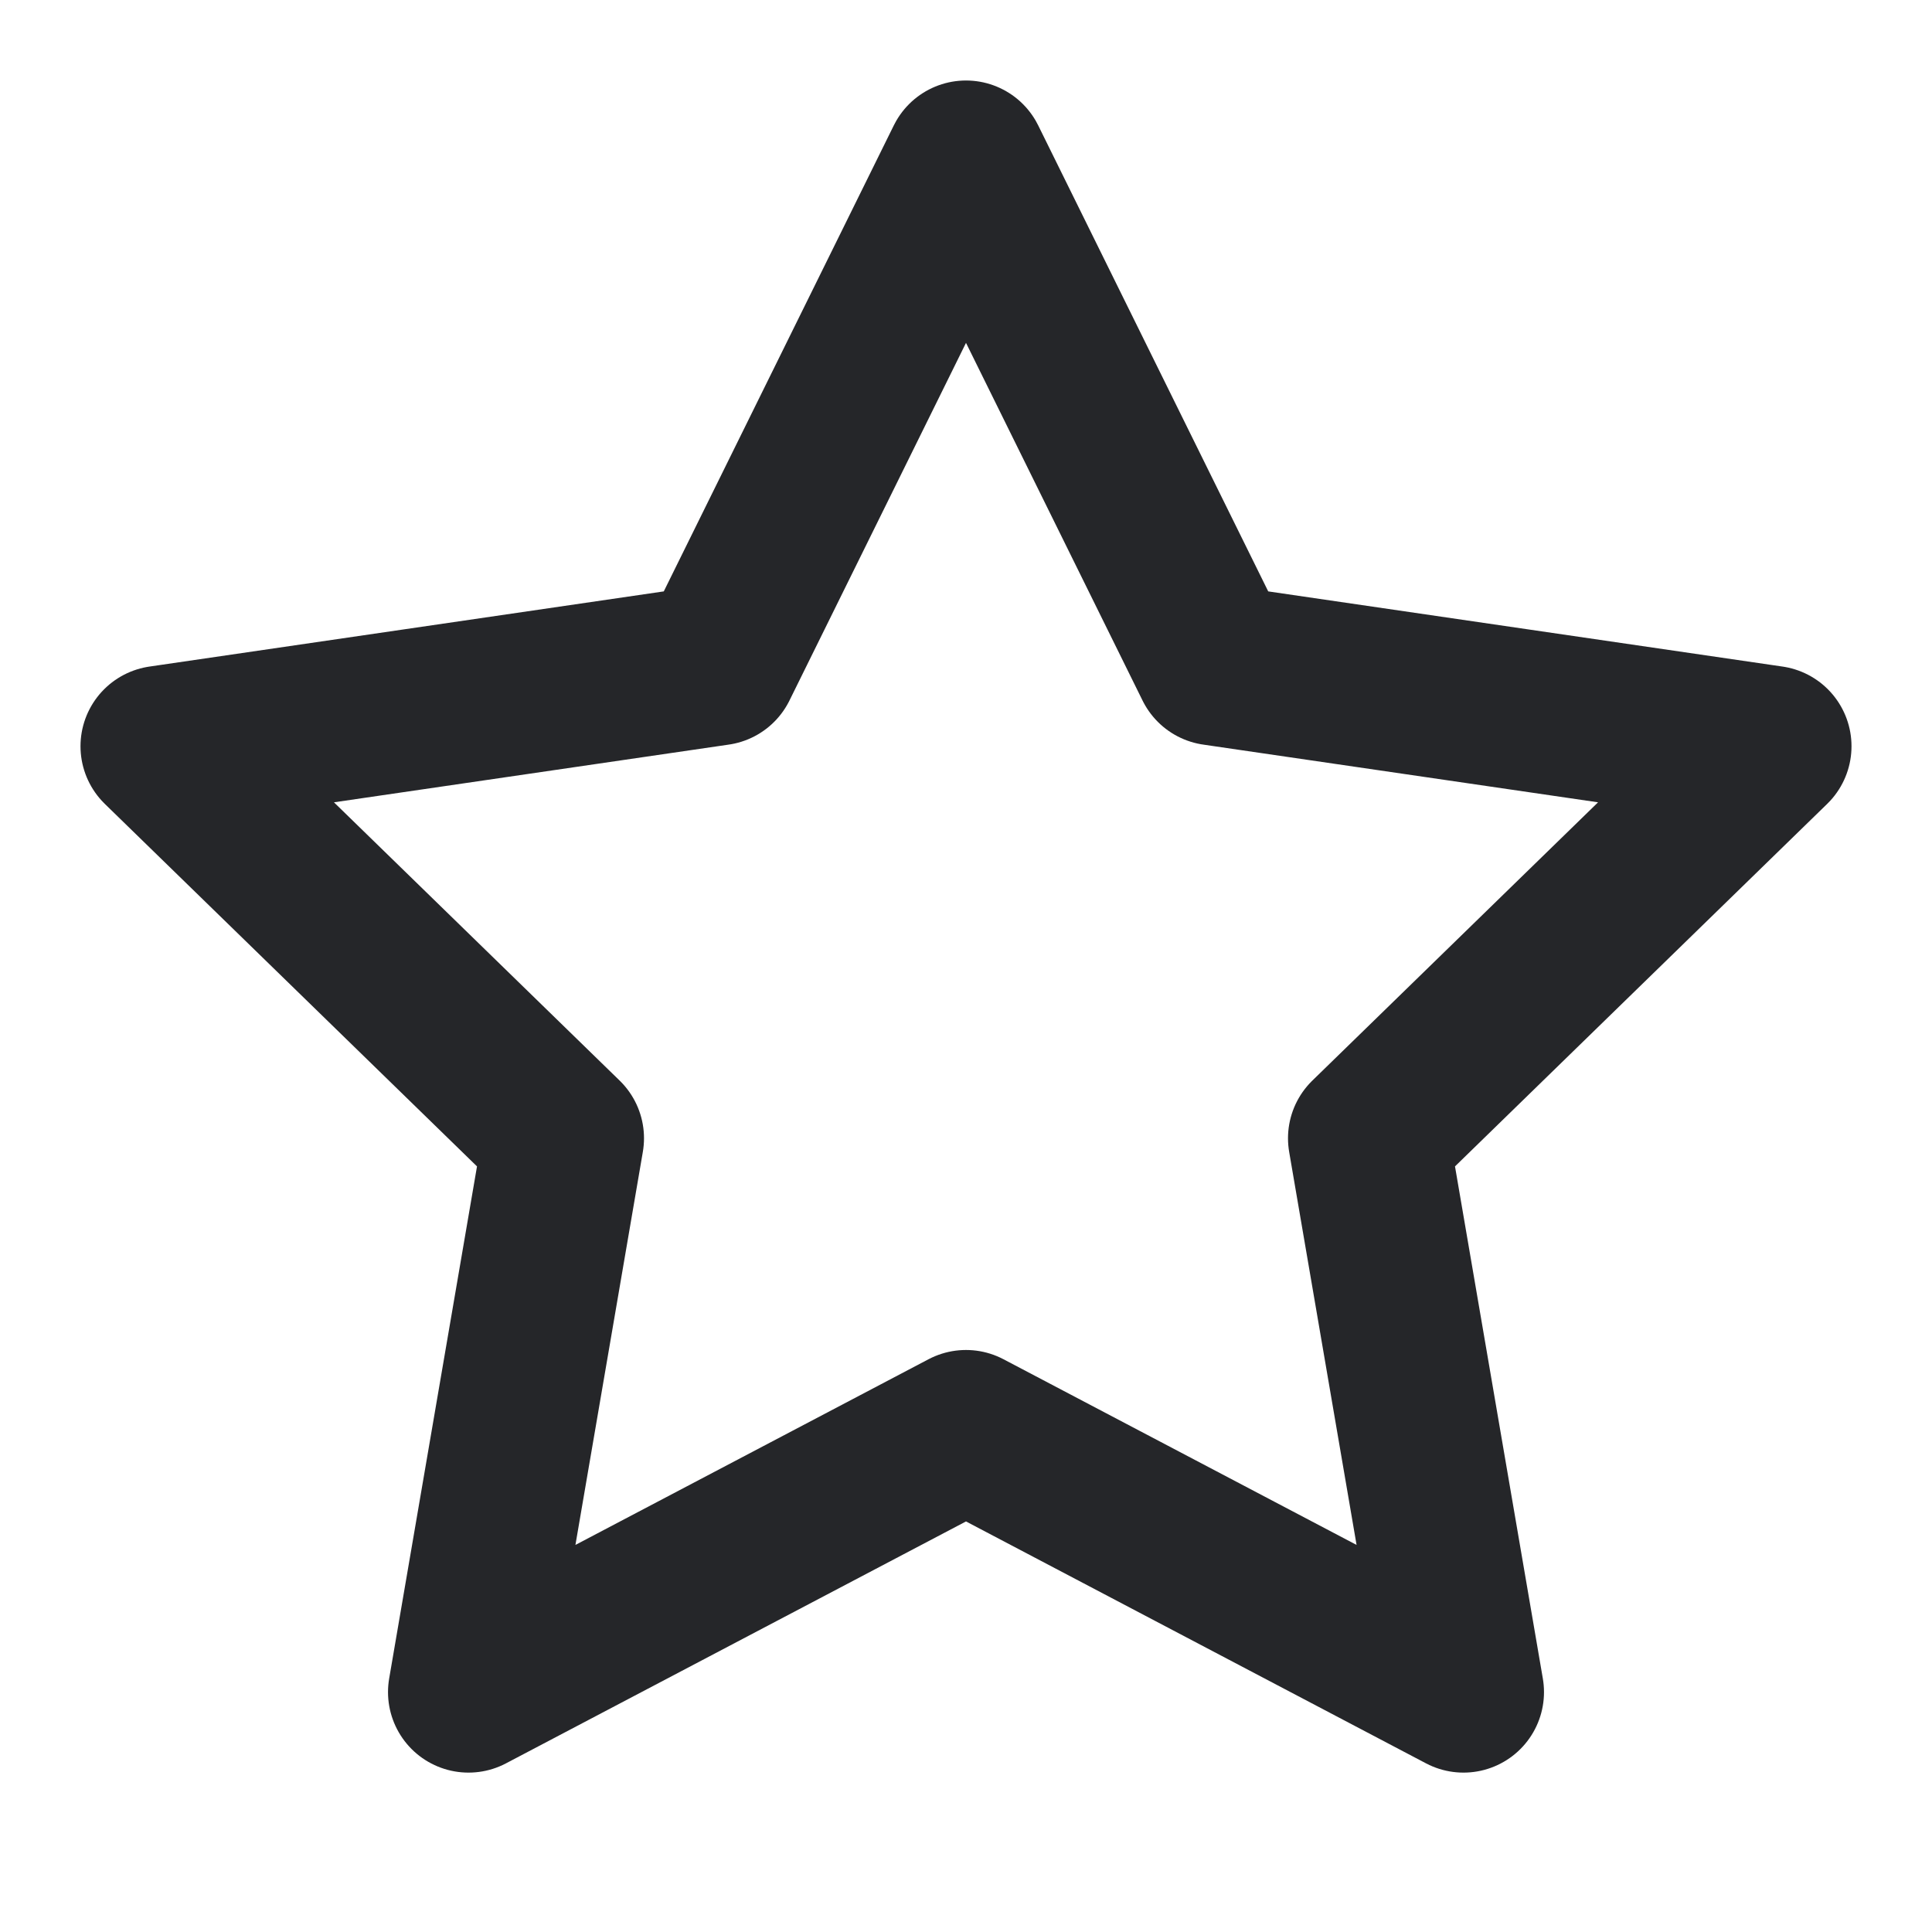
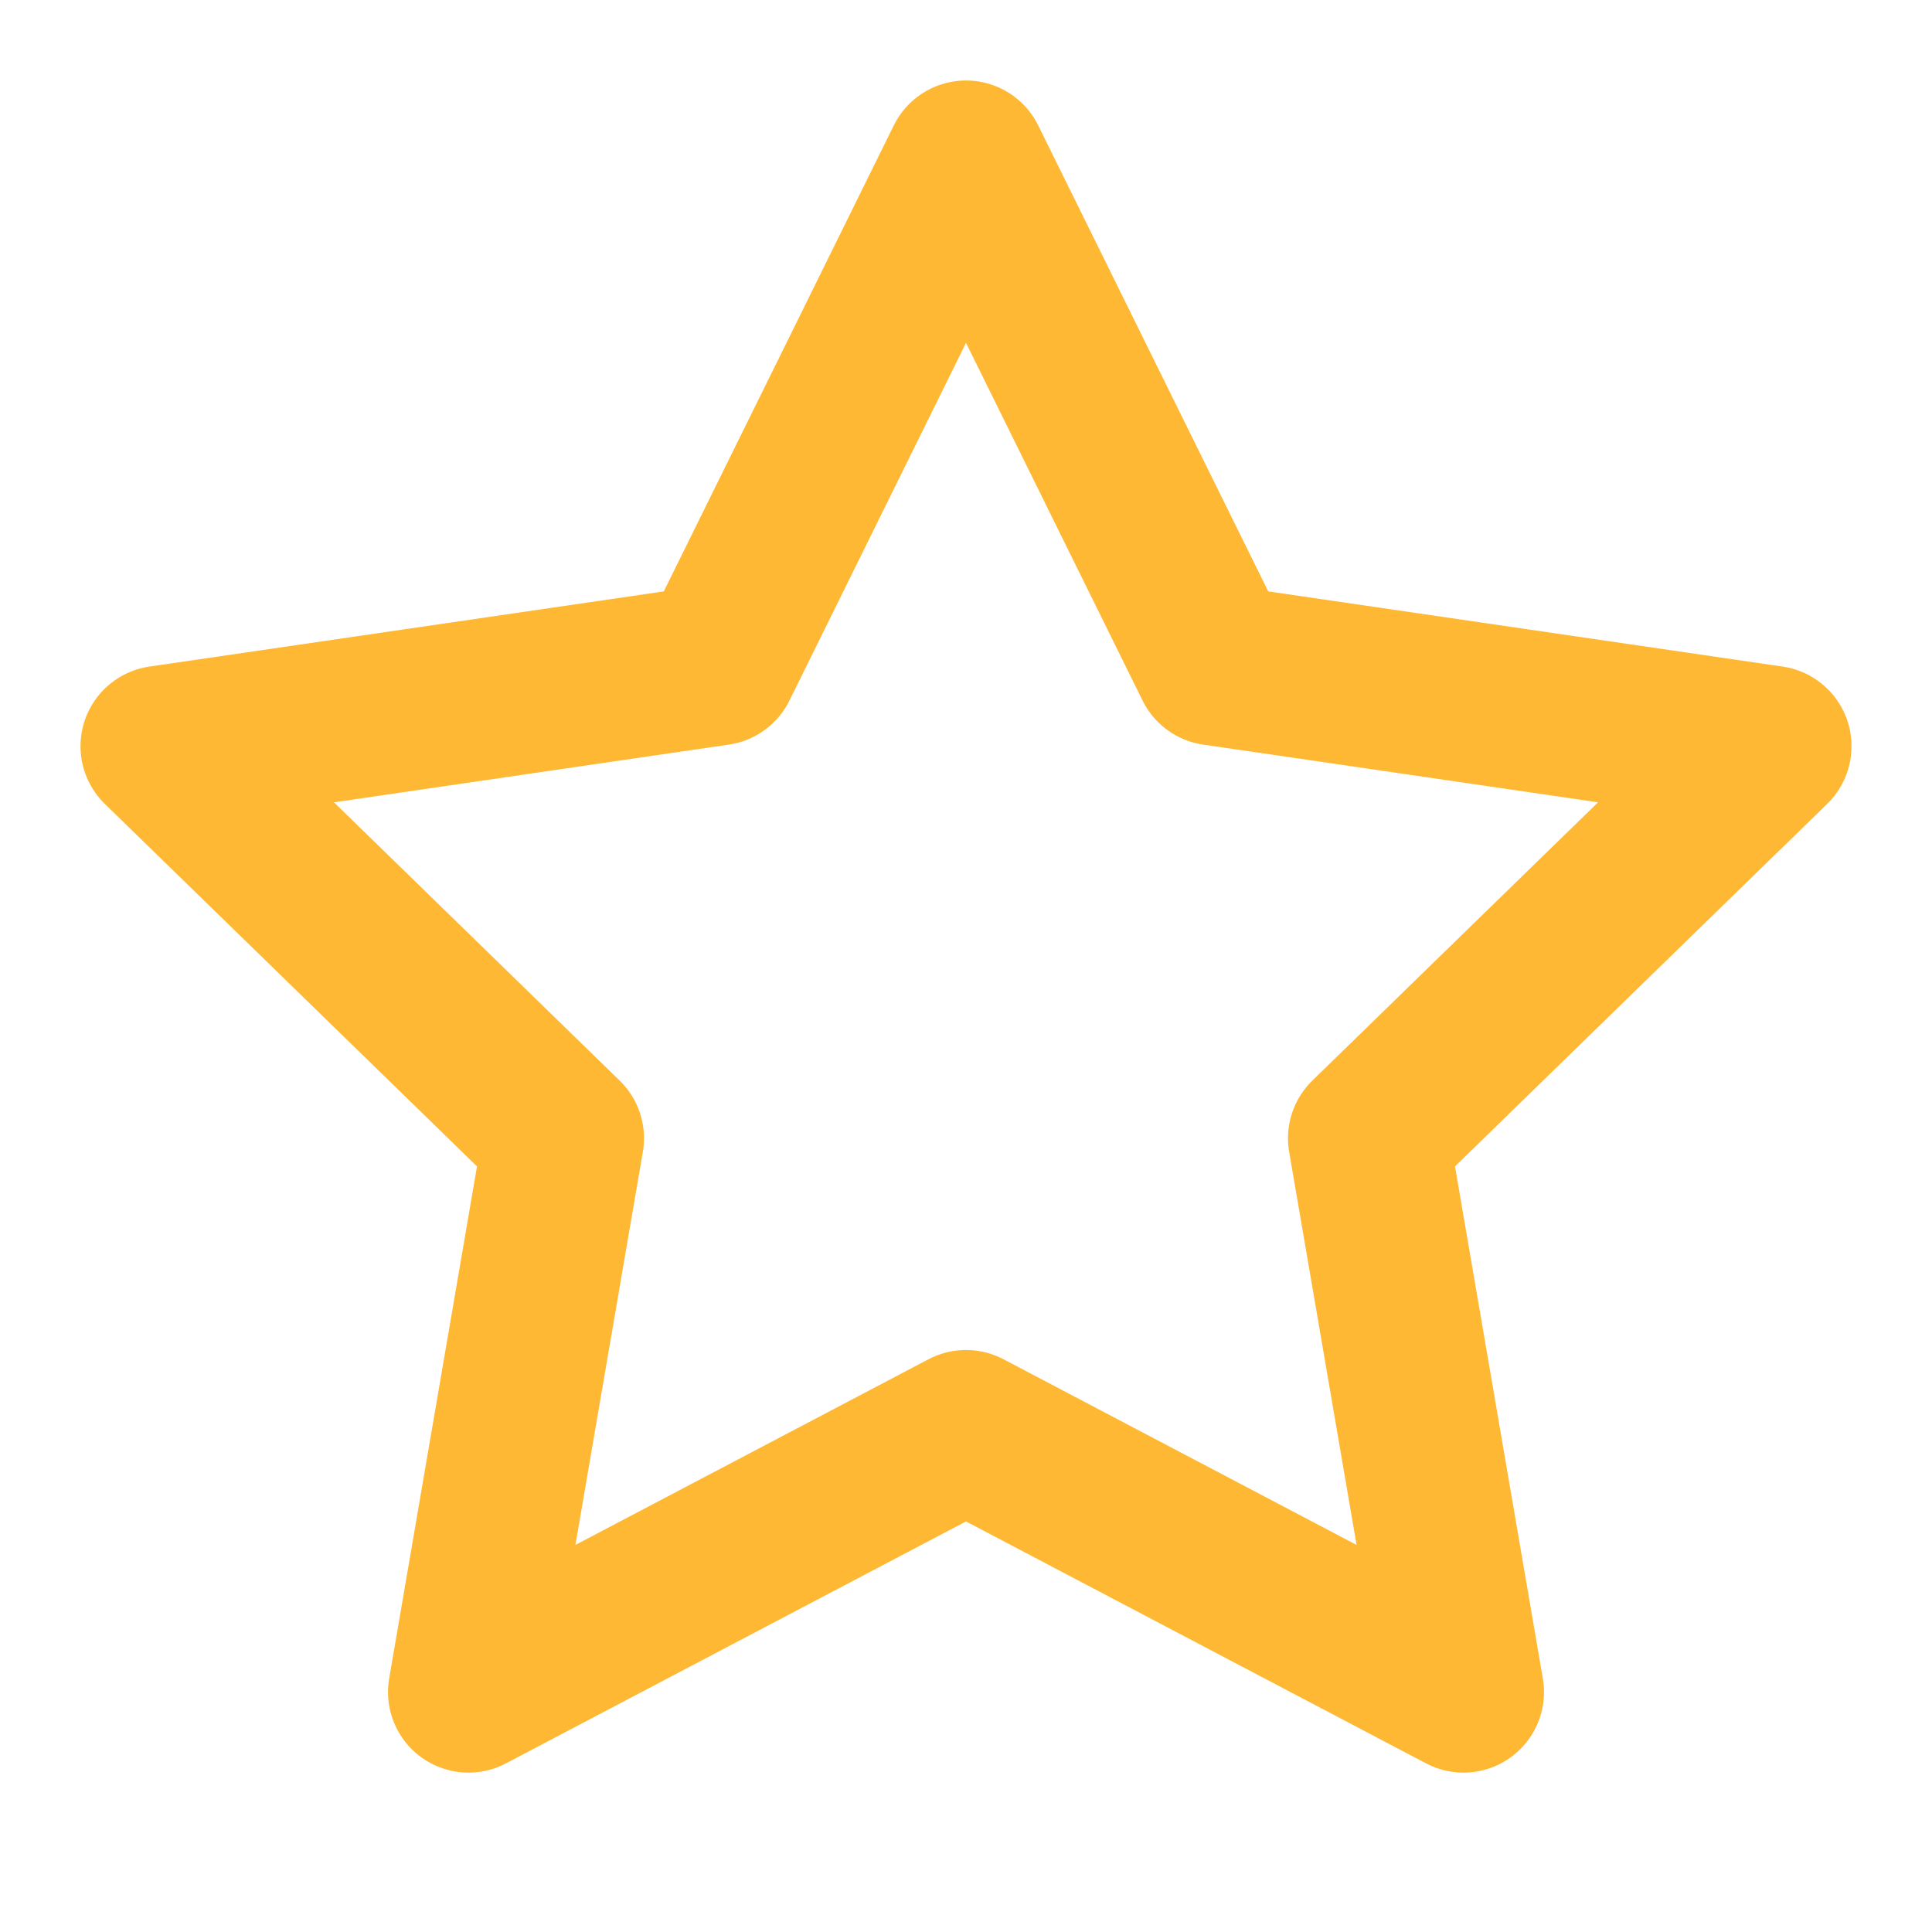
<svg xmlns="http://www.w3.org/2000/svg" width="24" height="24" viewBox="0 0 24 24" fill="none">
-   <path d="M12 2L15.09 8.26L22 9.27L17 14.14L18.18 21.02L12 17.77L5.82 21.02L7 14.14L2 9.27L8.91 8.26L12 2Z" stroke="#252629" stroke-width="2" stroke-linecap="round" stroke-linejoin="round" />
+   <path d="M12 2L15.09 8.26L22 9.27L17 14.14L18.18 21.02L12 17.77L5.82 21.02L7 14.14L2 9.27L8.91 8.26L12 2Z" stroke="#ffb833" stroke-width="2" stroke-linecap="round" stroke-linejoin="round" />
</svg>
